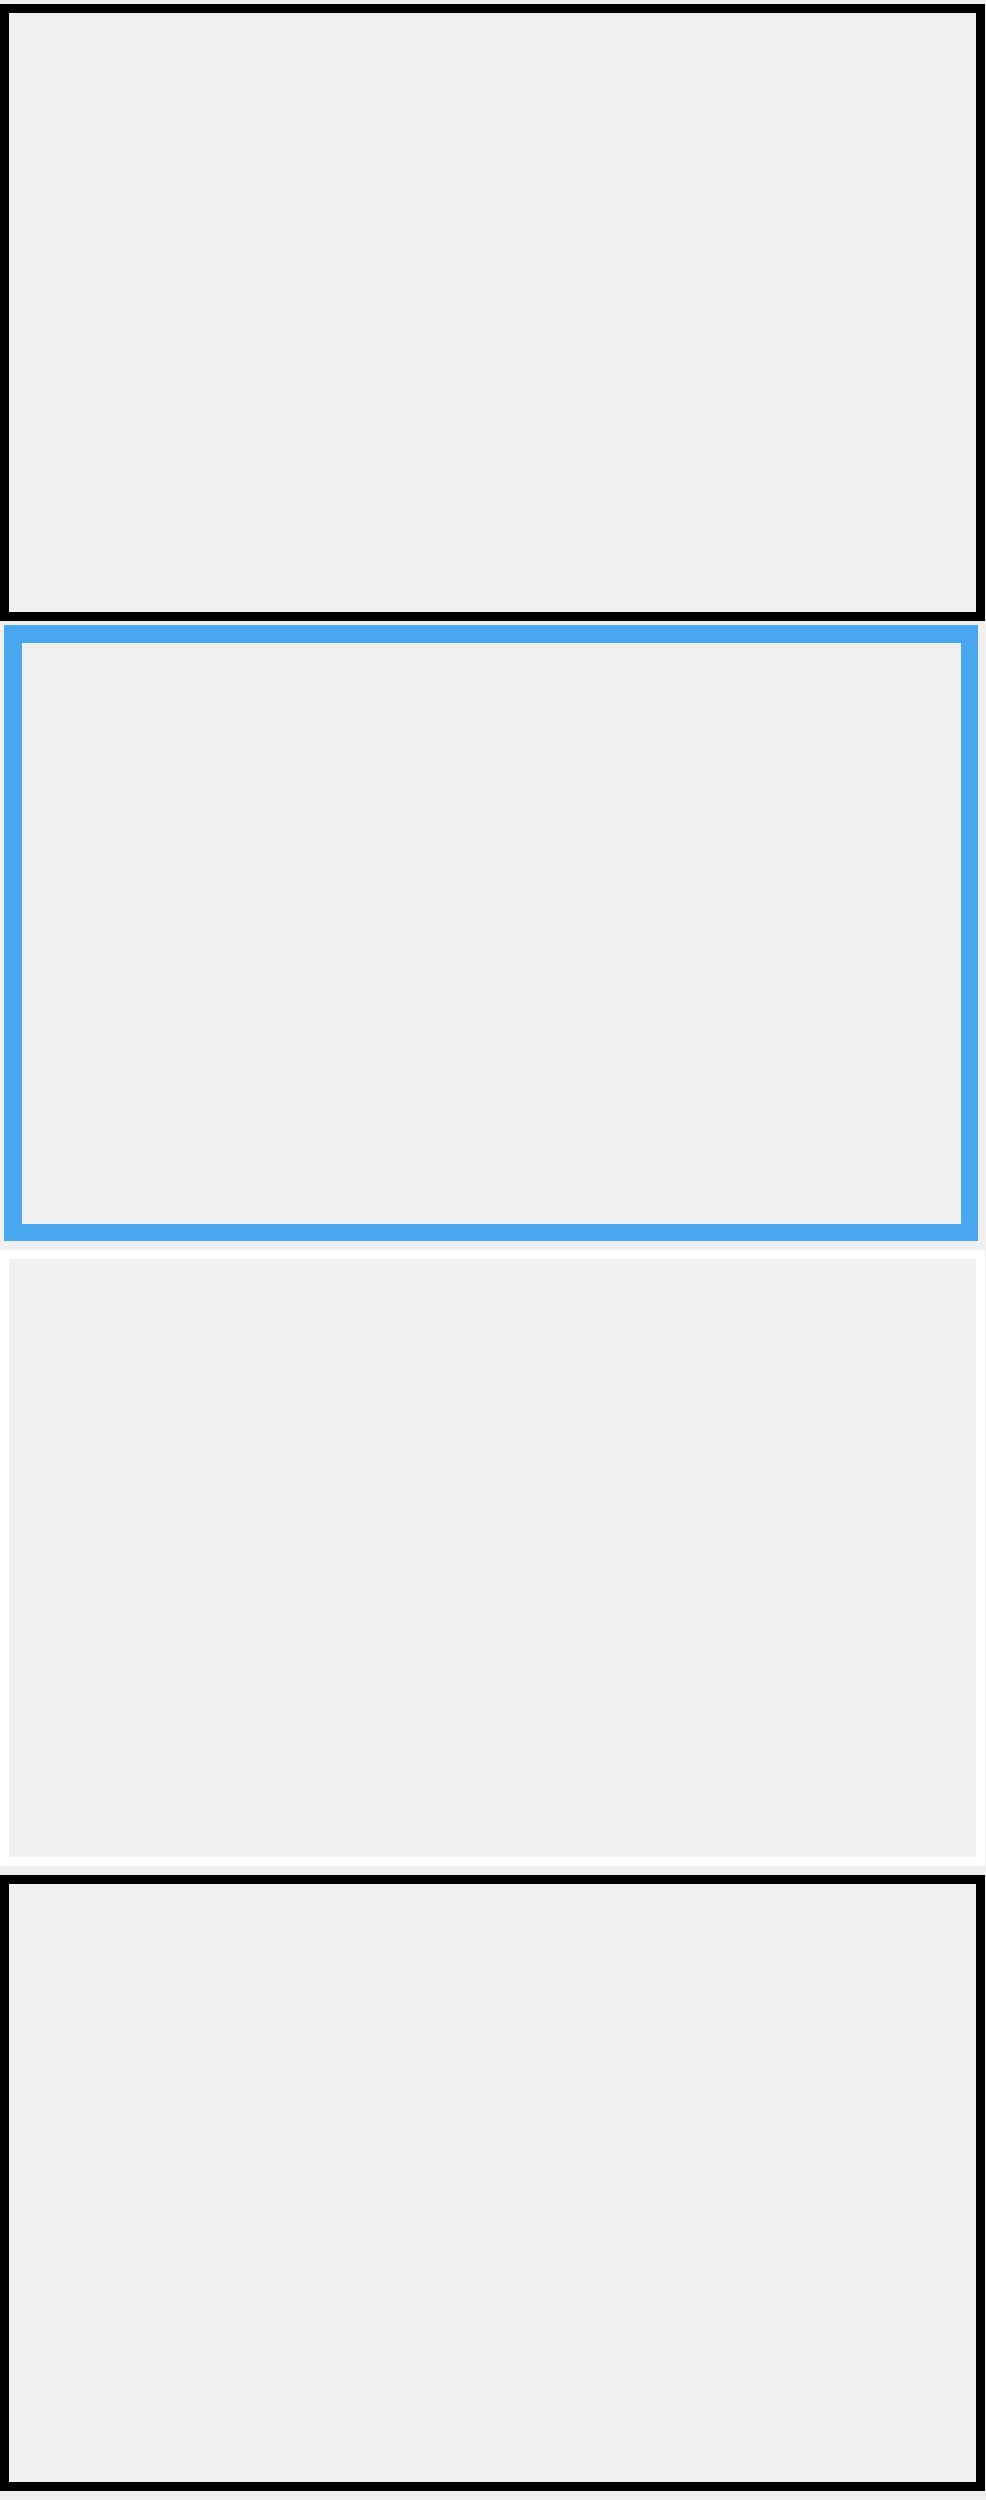
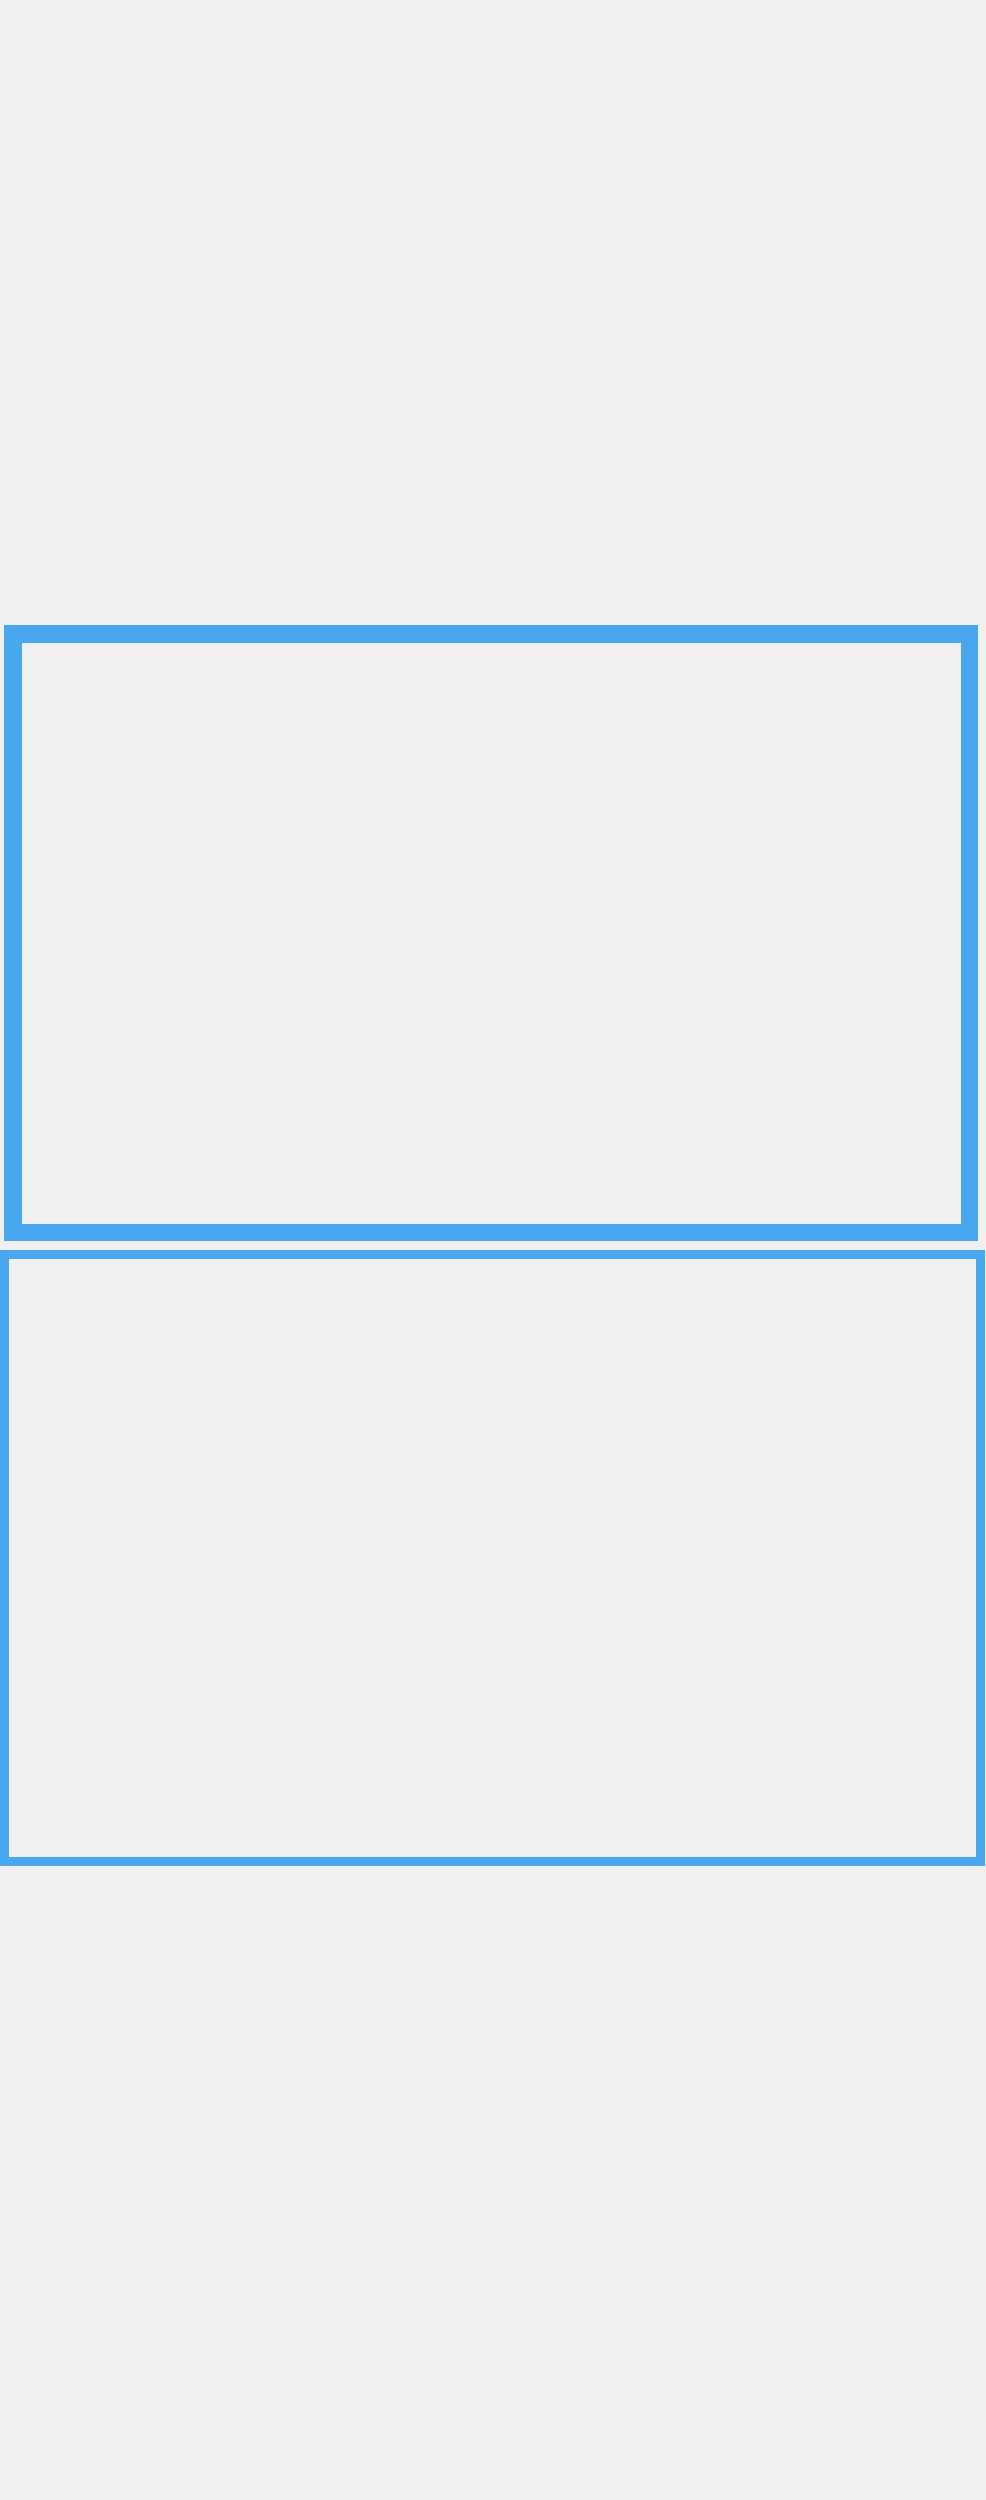
<svg xmlns="http://www.w3.org/2000/svg" height="284" width="112" shape-rendering="crispEdges">
-   <rect fill="none" height="69" stroke="black" width="99%" x="0.5" y="1" vector-effect="non-scaling-stroke" />
+   <rect fill="none" height="69" stroke="none" width="99%" x="0.5" y="1" vector-effect="non-scaling-stroke" />
  <rect fill="none" height="68" stroke="#48a7ee" stroke-width="2" width="97%" x="1.5" y="72" vector-effect="non-scaling-stroke" />
-   <rect fill="none" height="69" stroke="white" width="99%" x="0.5" y="142.5" vector-effect="non-scaling-stroke" />
-   <rect fill="none" height="69" stroke="black" width="99%" x="0.5" y="213.5" vector-effect="non-scaling-stroke" />
+   <rect fill="none" height="69" stroke="#48a7ee" width="99%" x="0.5" y="142.5" vector-effect="non-scaling-stroke" />
+   <rect fill="none" height="69" stroke="none" width="99%" x="0.5" y="213.5" vector-effect="non-scaling-stroke" />
</svg>
